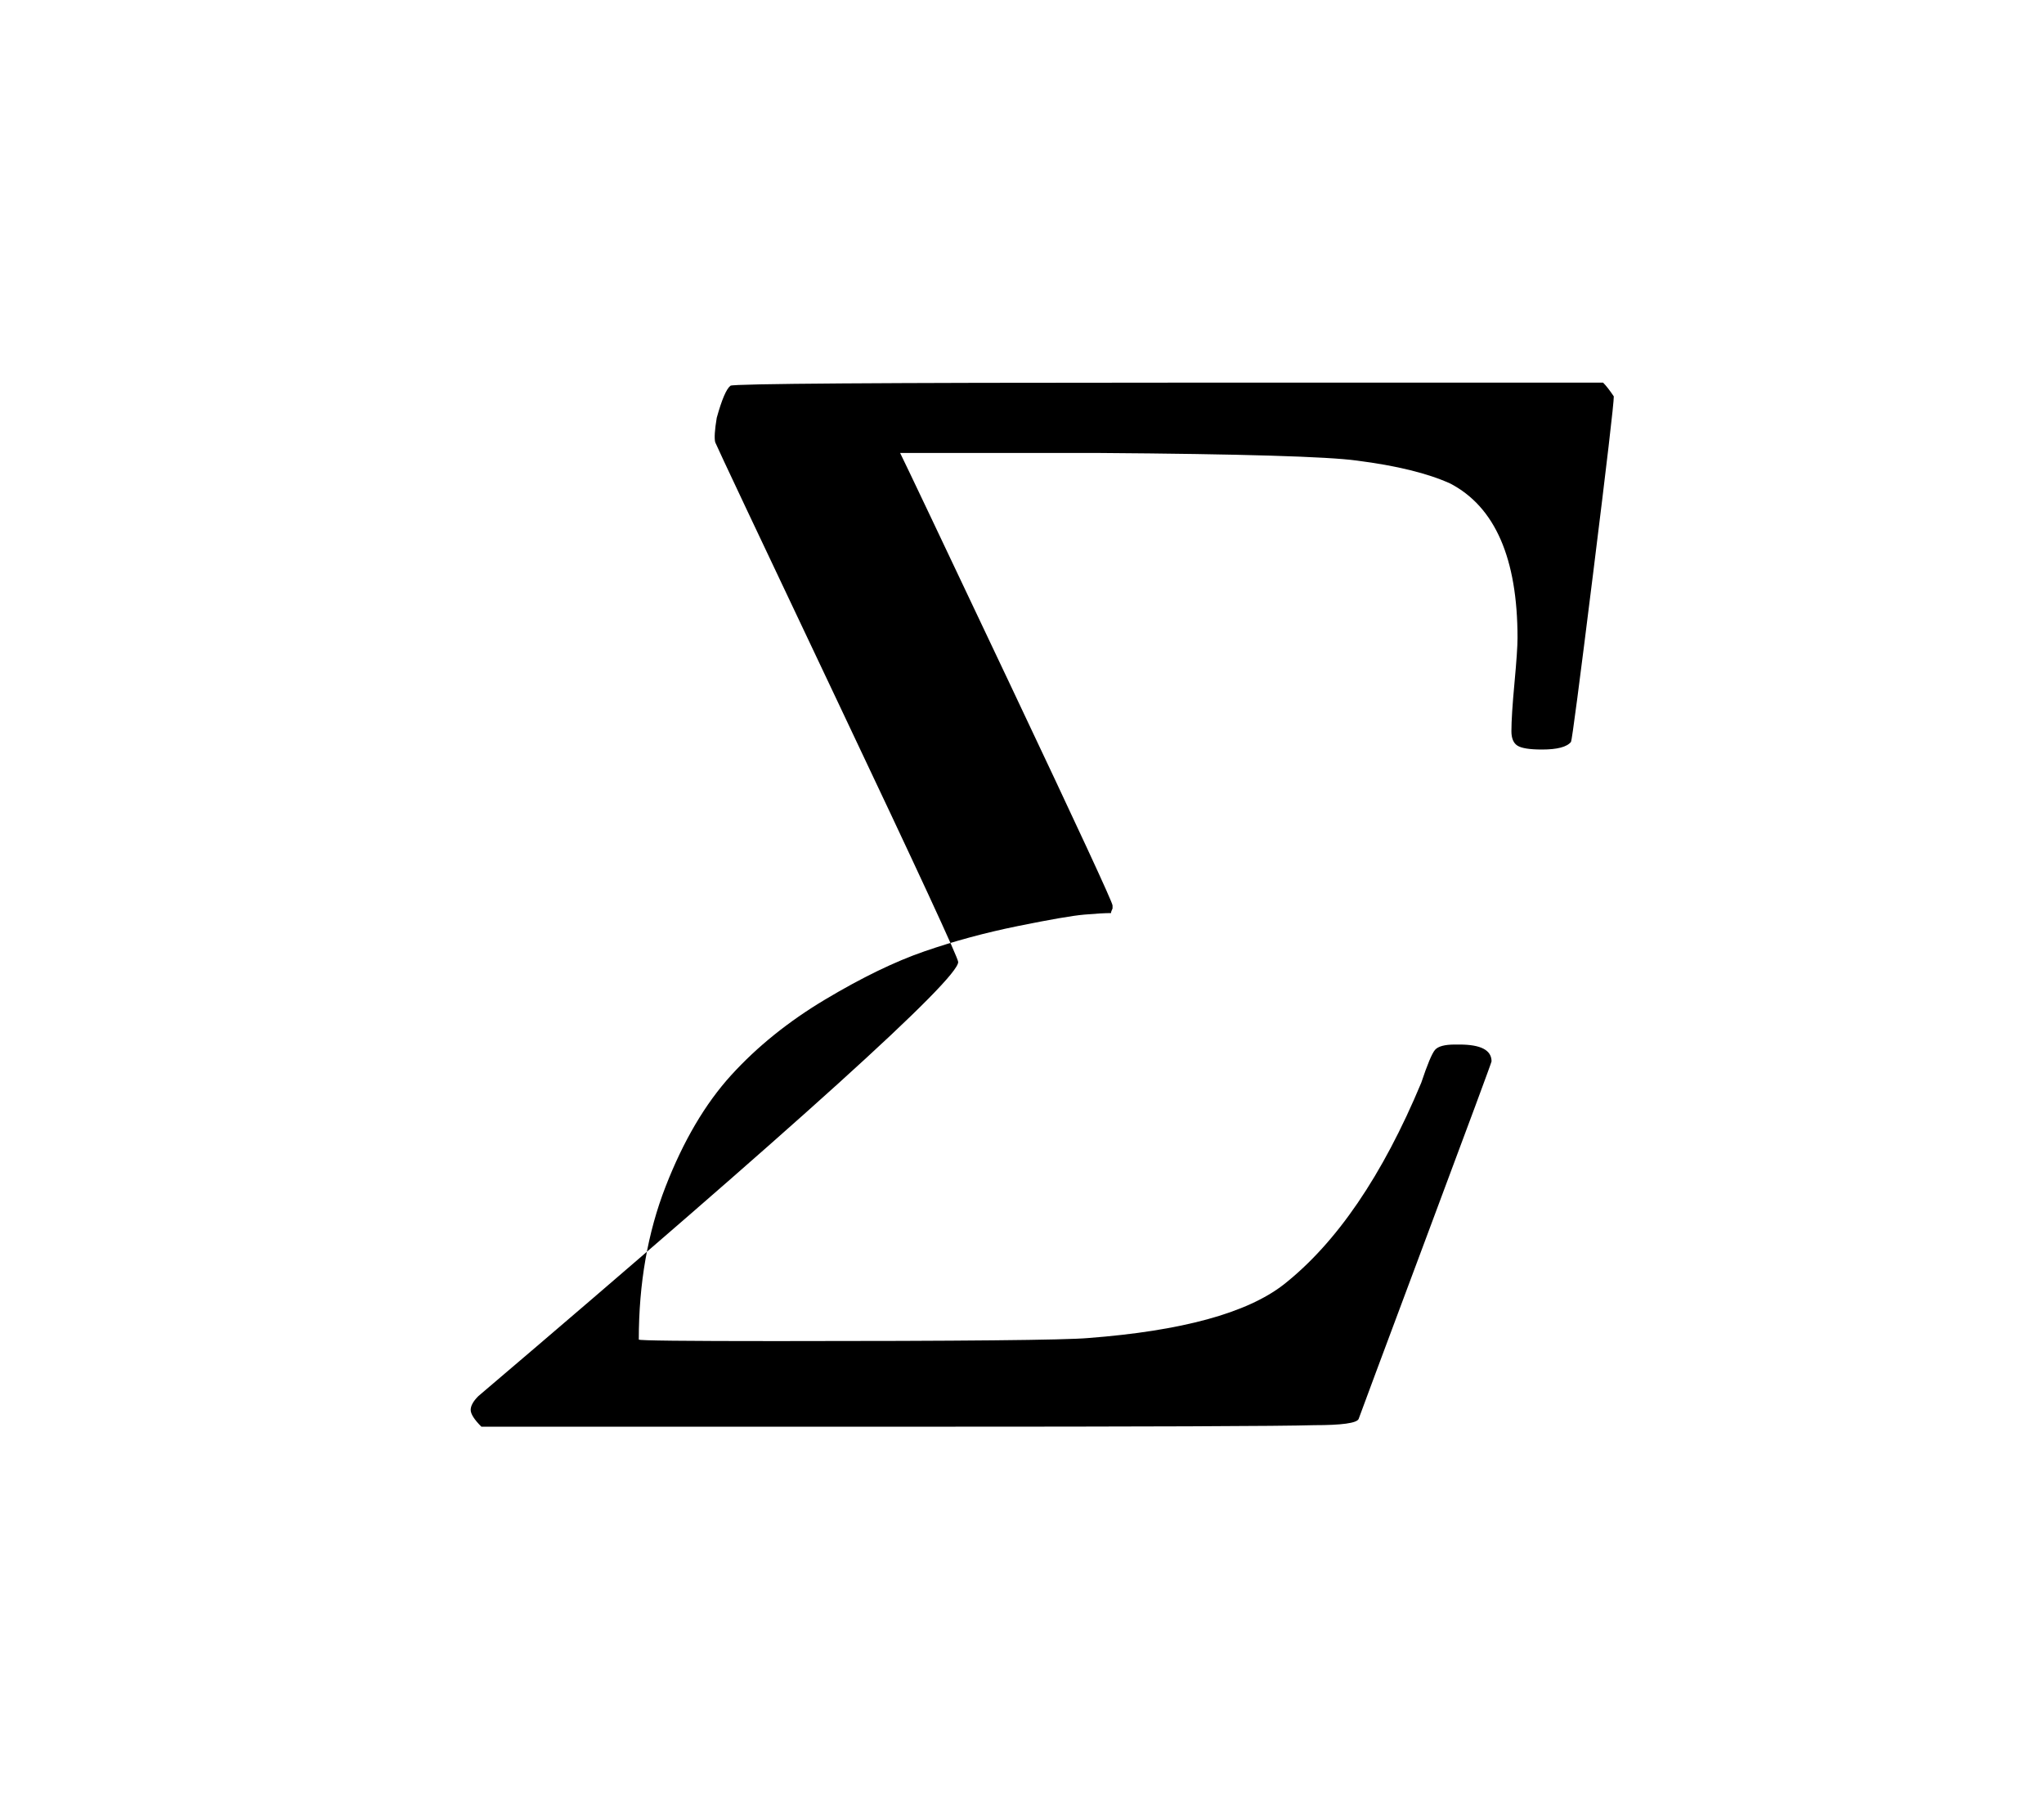
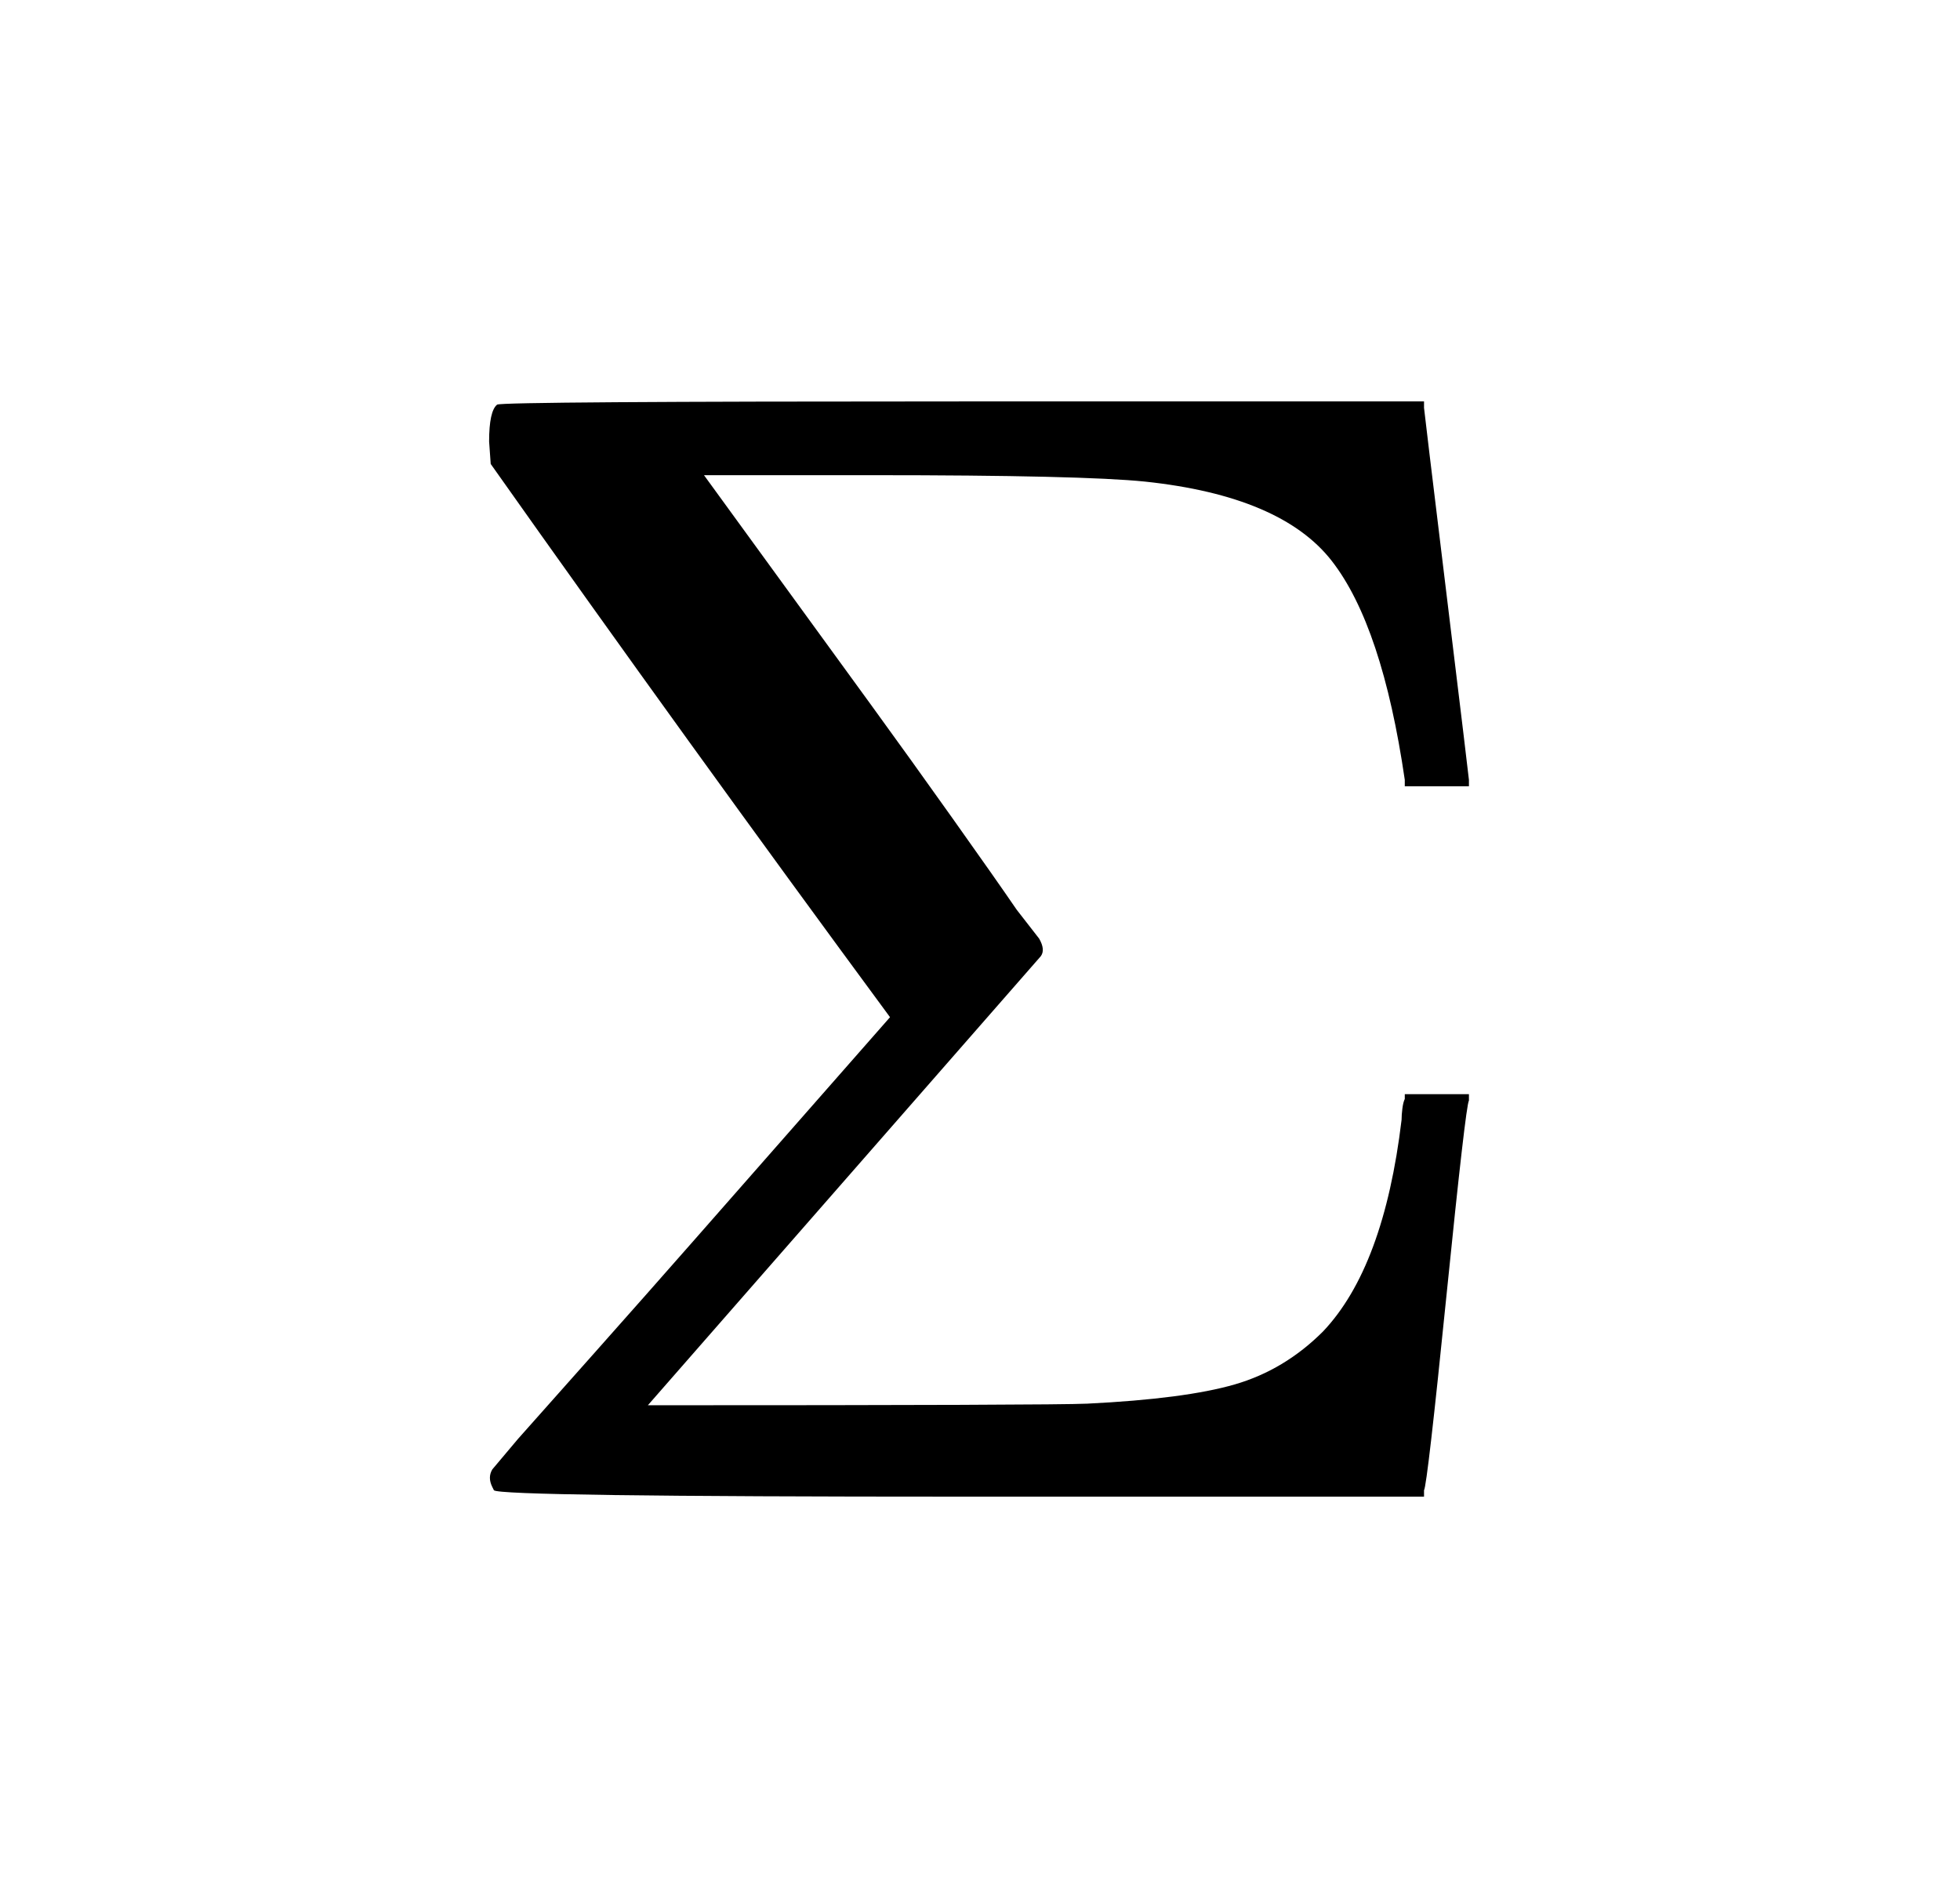
- <svg xmlns="http://www.w3.org/2000/svg" viewBox="0 0 53.5 47.333" width="53.5" height="47.333">
-   <path d="M39.56 19.133 Q39.56 18.733 39.64 17.873 Q39.72 17.013 39.72 16.693 Q39.72 13.573 37.96 12.653 Q37.08 12.253 35.52 12.053 Q34.36 11.893 28.76 11.853 L23.56 11.853 Q23.76 12.253 26.44 17.913 Q29.12 23.573 29.12 23.693 L29.12 23.773 Q29.08 23.853 29.08 23.893 Q28.84 23.893 28.38 23.933 Q27.92 23.973 26.64 24.233 Q25.36 24.493 24.2 24.893 Q23.04 25.293 21.6 26.153 Q20.16 27.013 19.14 28.133 Q18.12 29.253 17.42 31.053 Q16.72 32.853 16.72 35.053 Q16.72 35.093 20.32 35.093 Q27.6 35.093 28.48 35.013 Q32.16 34.733 33.6 33.613 Q35.68 31.973 37.2 28.333 Q37.44 27.613 37.56 27.473 Q37.68 27.333 38.08 27.333 L38.2 27.333 Q39.04 27.333 39.04 27.773 Q39.04 27.813 37.32 32.413 Q35.6 37.013 35.56 37.133 Q35.48 37.293 34.4 37.293 Q33.08 37.333 23.92 37.333 L12.6 37.333 Q12.32 37.053 12.32 36.893 Q12.32 36.733 12.52 36.533 Q25.08 25.853 25.08 25.173 Q25.08 25.013 21.94 18.393 Q18.8 11.773 18.72 11.573 Q18.68 11.413 18.76 10.933 Q18.96 10.213 19.12 10.093 Q19.24 10.013 30.6 10.013 L41.96 10.013 Q42.08 10.133 42.24 10.373 Q42.24 10.653 41.7 14.993 Q41.16 19.333 41.12 19.413 Q40.96 19.613 40.36 19.613 Q39.88 19.613 39.72 19.513 Q39.56 19.413 39.56 19.133 L39.56 19.133 Z" fill="rgba(0,0,0,1)" fill-rule="evenodd" stroke="none" />
+ <svg xmlns="http://www.w3.org/2000/svg" viewBox="0 0 48.889 47.333" width="48.889" height="47.333">
+   <path d="M36.64 27.453 Q36.56 27.573 36.08 32.313 Q35.6 37.053 35.52 37.173 L35.52 37.333 L24.04 37.333 Q12.44 37.333 12.32 37.173 Q12.36 37.253 12.28 37.093 Q12.16 36.853 12.28 36.653 L12.92 35.893 Q13.56 35.173 14.84 33.733 Q16.12 32.293 17.28 30.973 L22.2 25.373 Q17.16 18.533 12.24 11.573 L12.2 11.013 Q12.2 10.253 12.4 10.093 Q12.52 10.013 24.04 10.013 L35.52 10.013 L35.52 10.173 Q35.52 10.213 36.08 14.813 Q36.64 19.413 36.64 19.453 L36.64 19.613 L35.04 19.613 L35.04 19.453 Q34.48 15.613 33.22 13.993 Q31.96 12.373 28.56 12.013 Q27 11.853 21.76 11.853 L17.56 11.853 L21.72 17.573 Q22.68 18.893 23.76 20.413 Q24.84 21.933 25.36 22.693 L25.92 23.413 Q26.08 23.693 25.96 23.853 L16.16 35.053 Q26.28 35.053 27.12 35.013 Q29.56 34.893 30.8 34.533 Q32.04 34.173 33 33.213 Q34.52 31.613 34.96 27.933 Q34.96 27.813 34.98 27.653 Q35 27.493 35.04 27.413 L35.04 27.293 L36.64 27.293 L36.64 27.453 L36.64 27.453 Z" fill="rgba(0,0,0,1)" fill-rule="evenodd" stroke="none" />
</svg>
